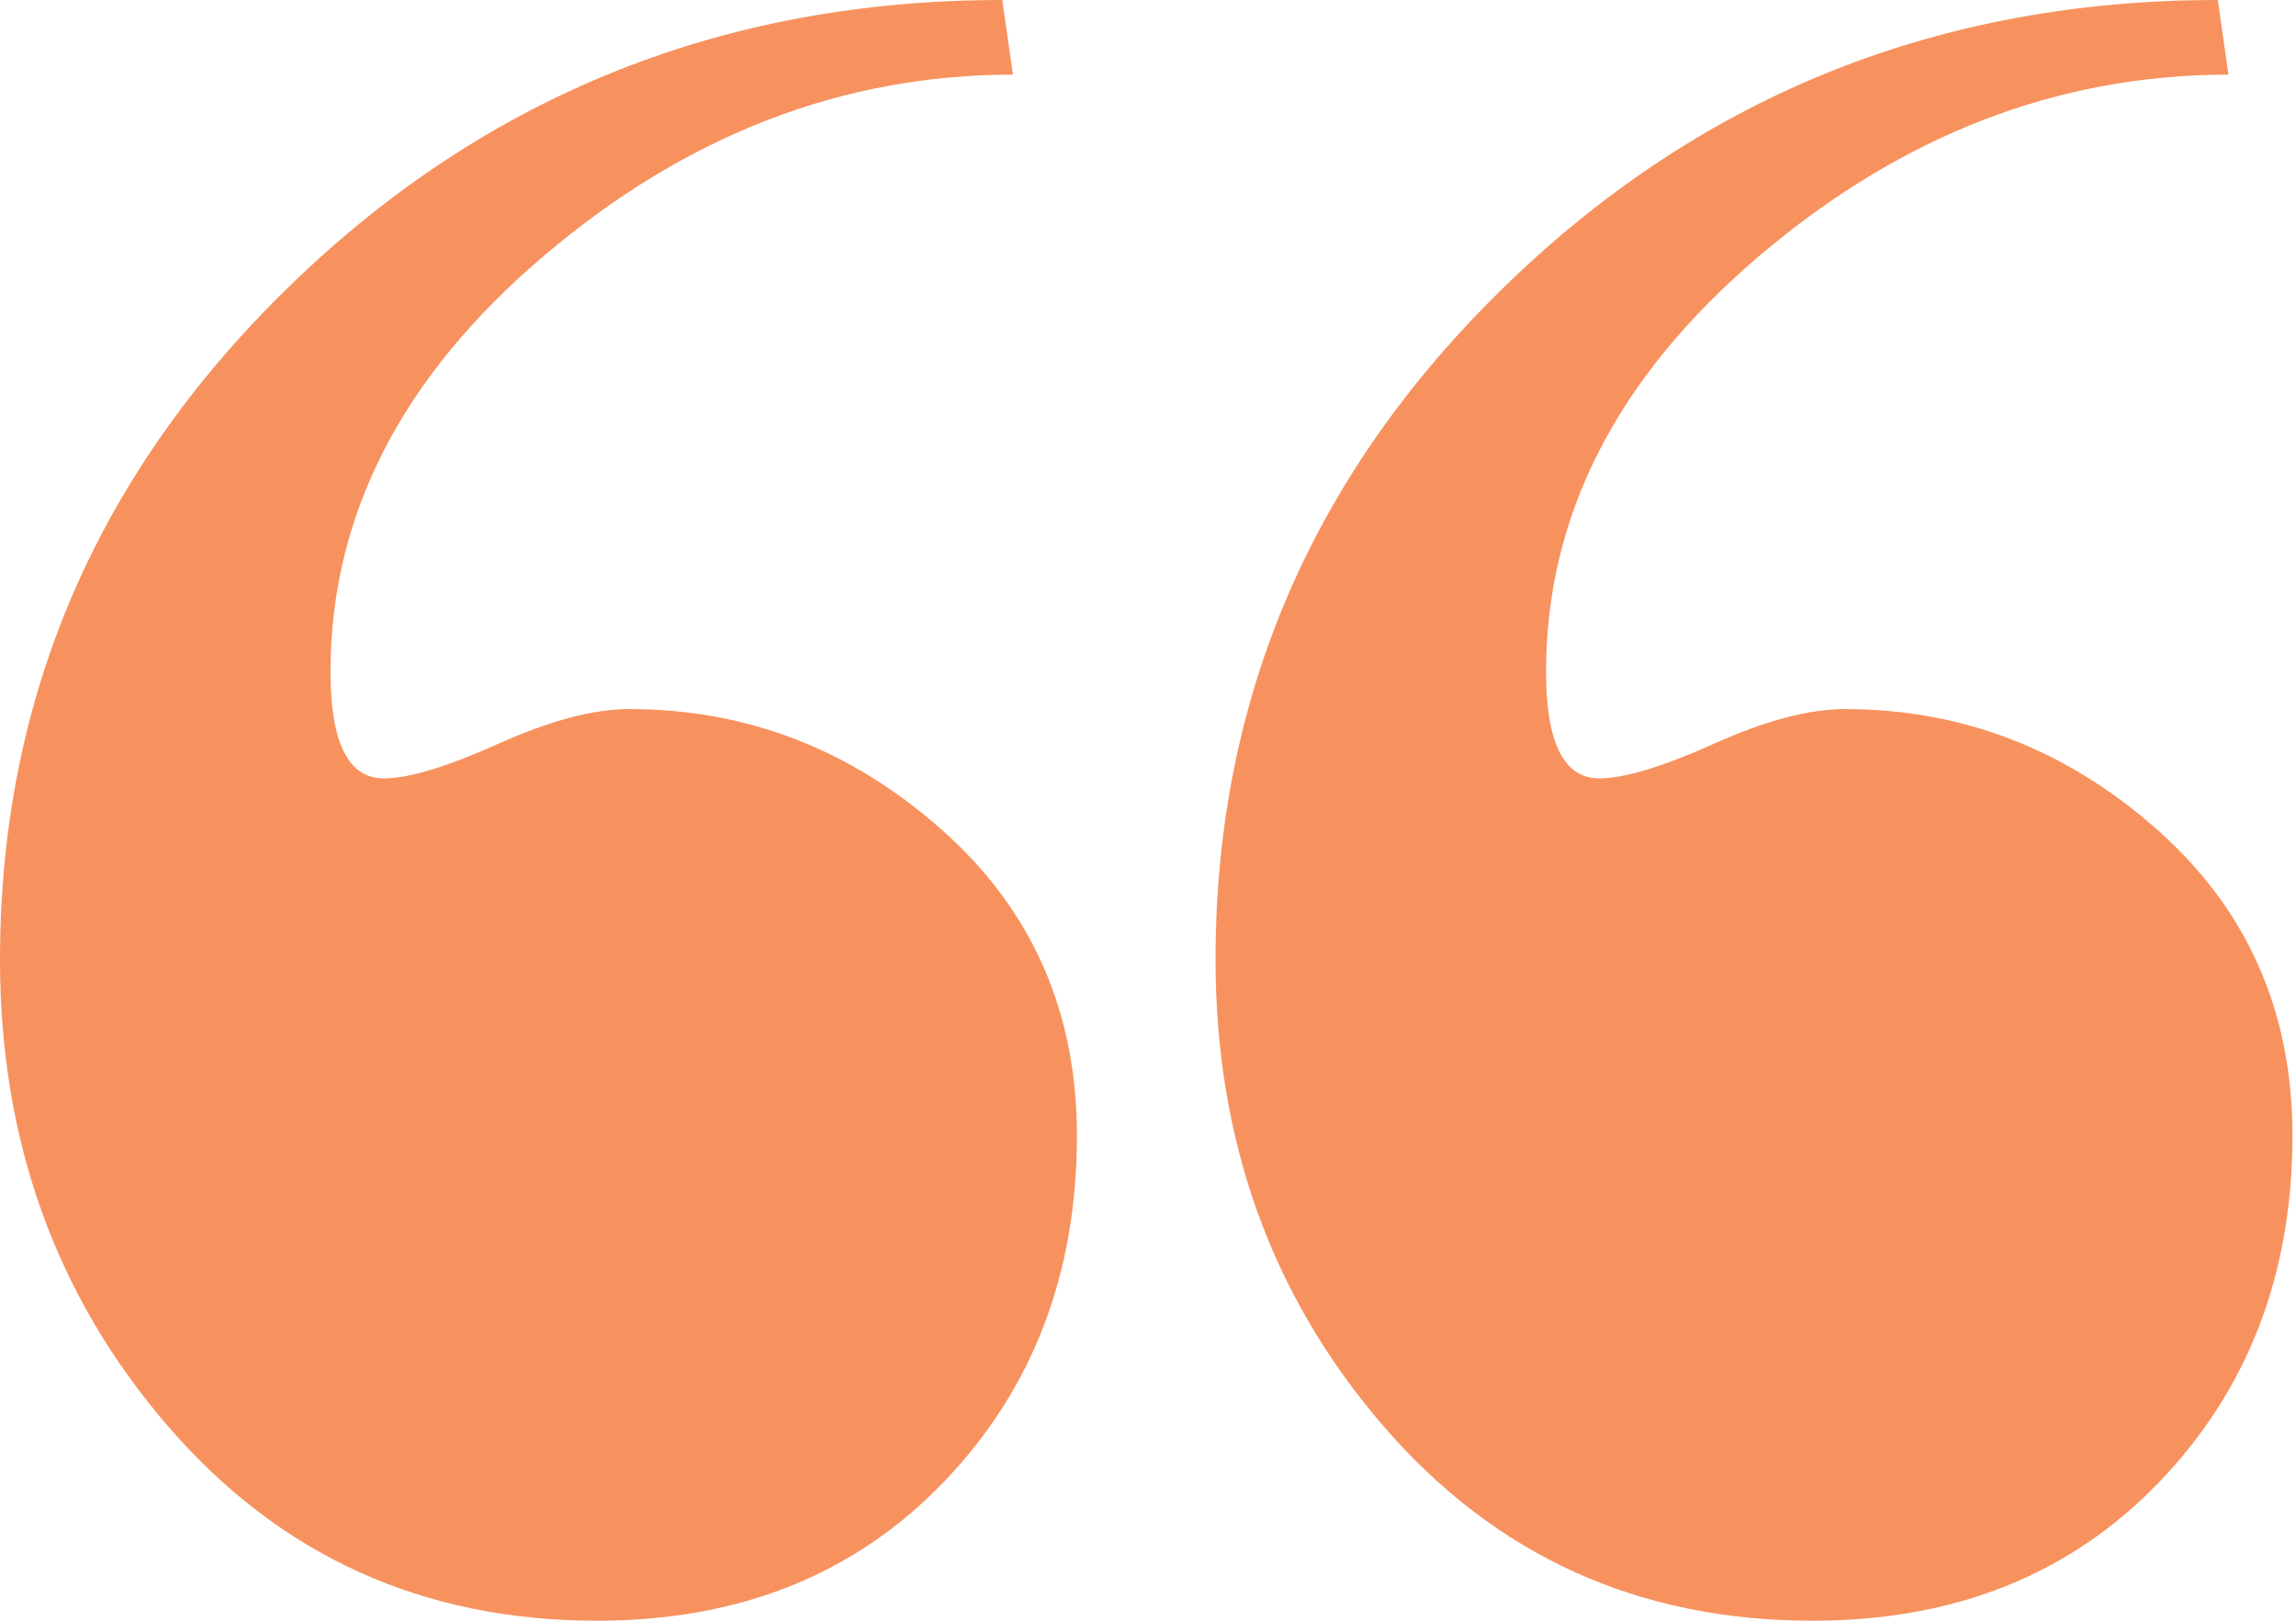
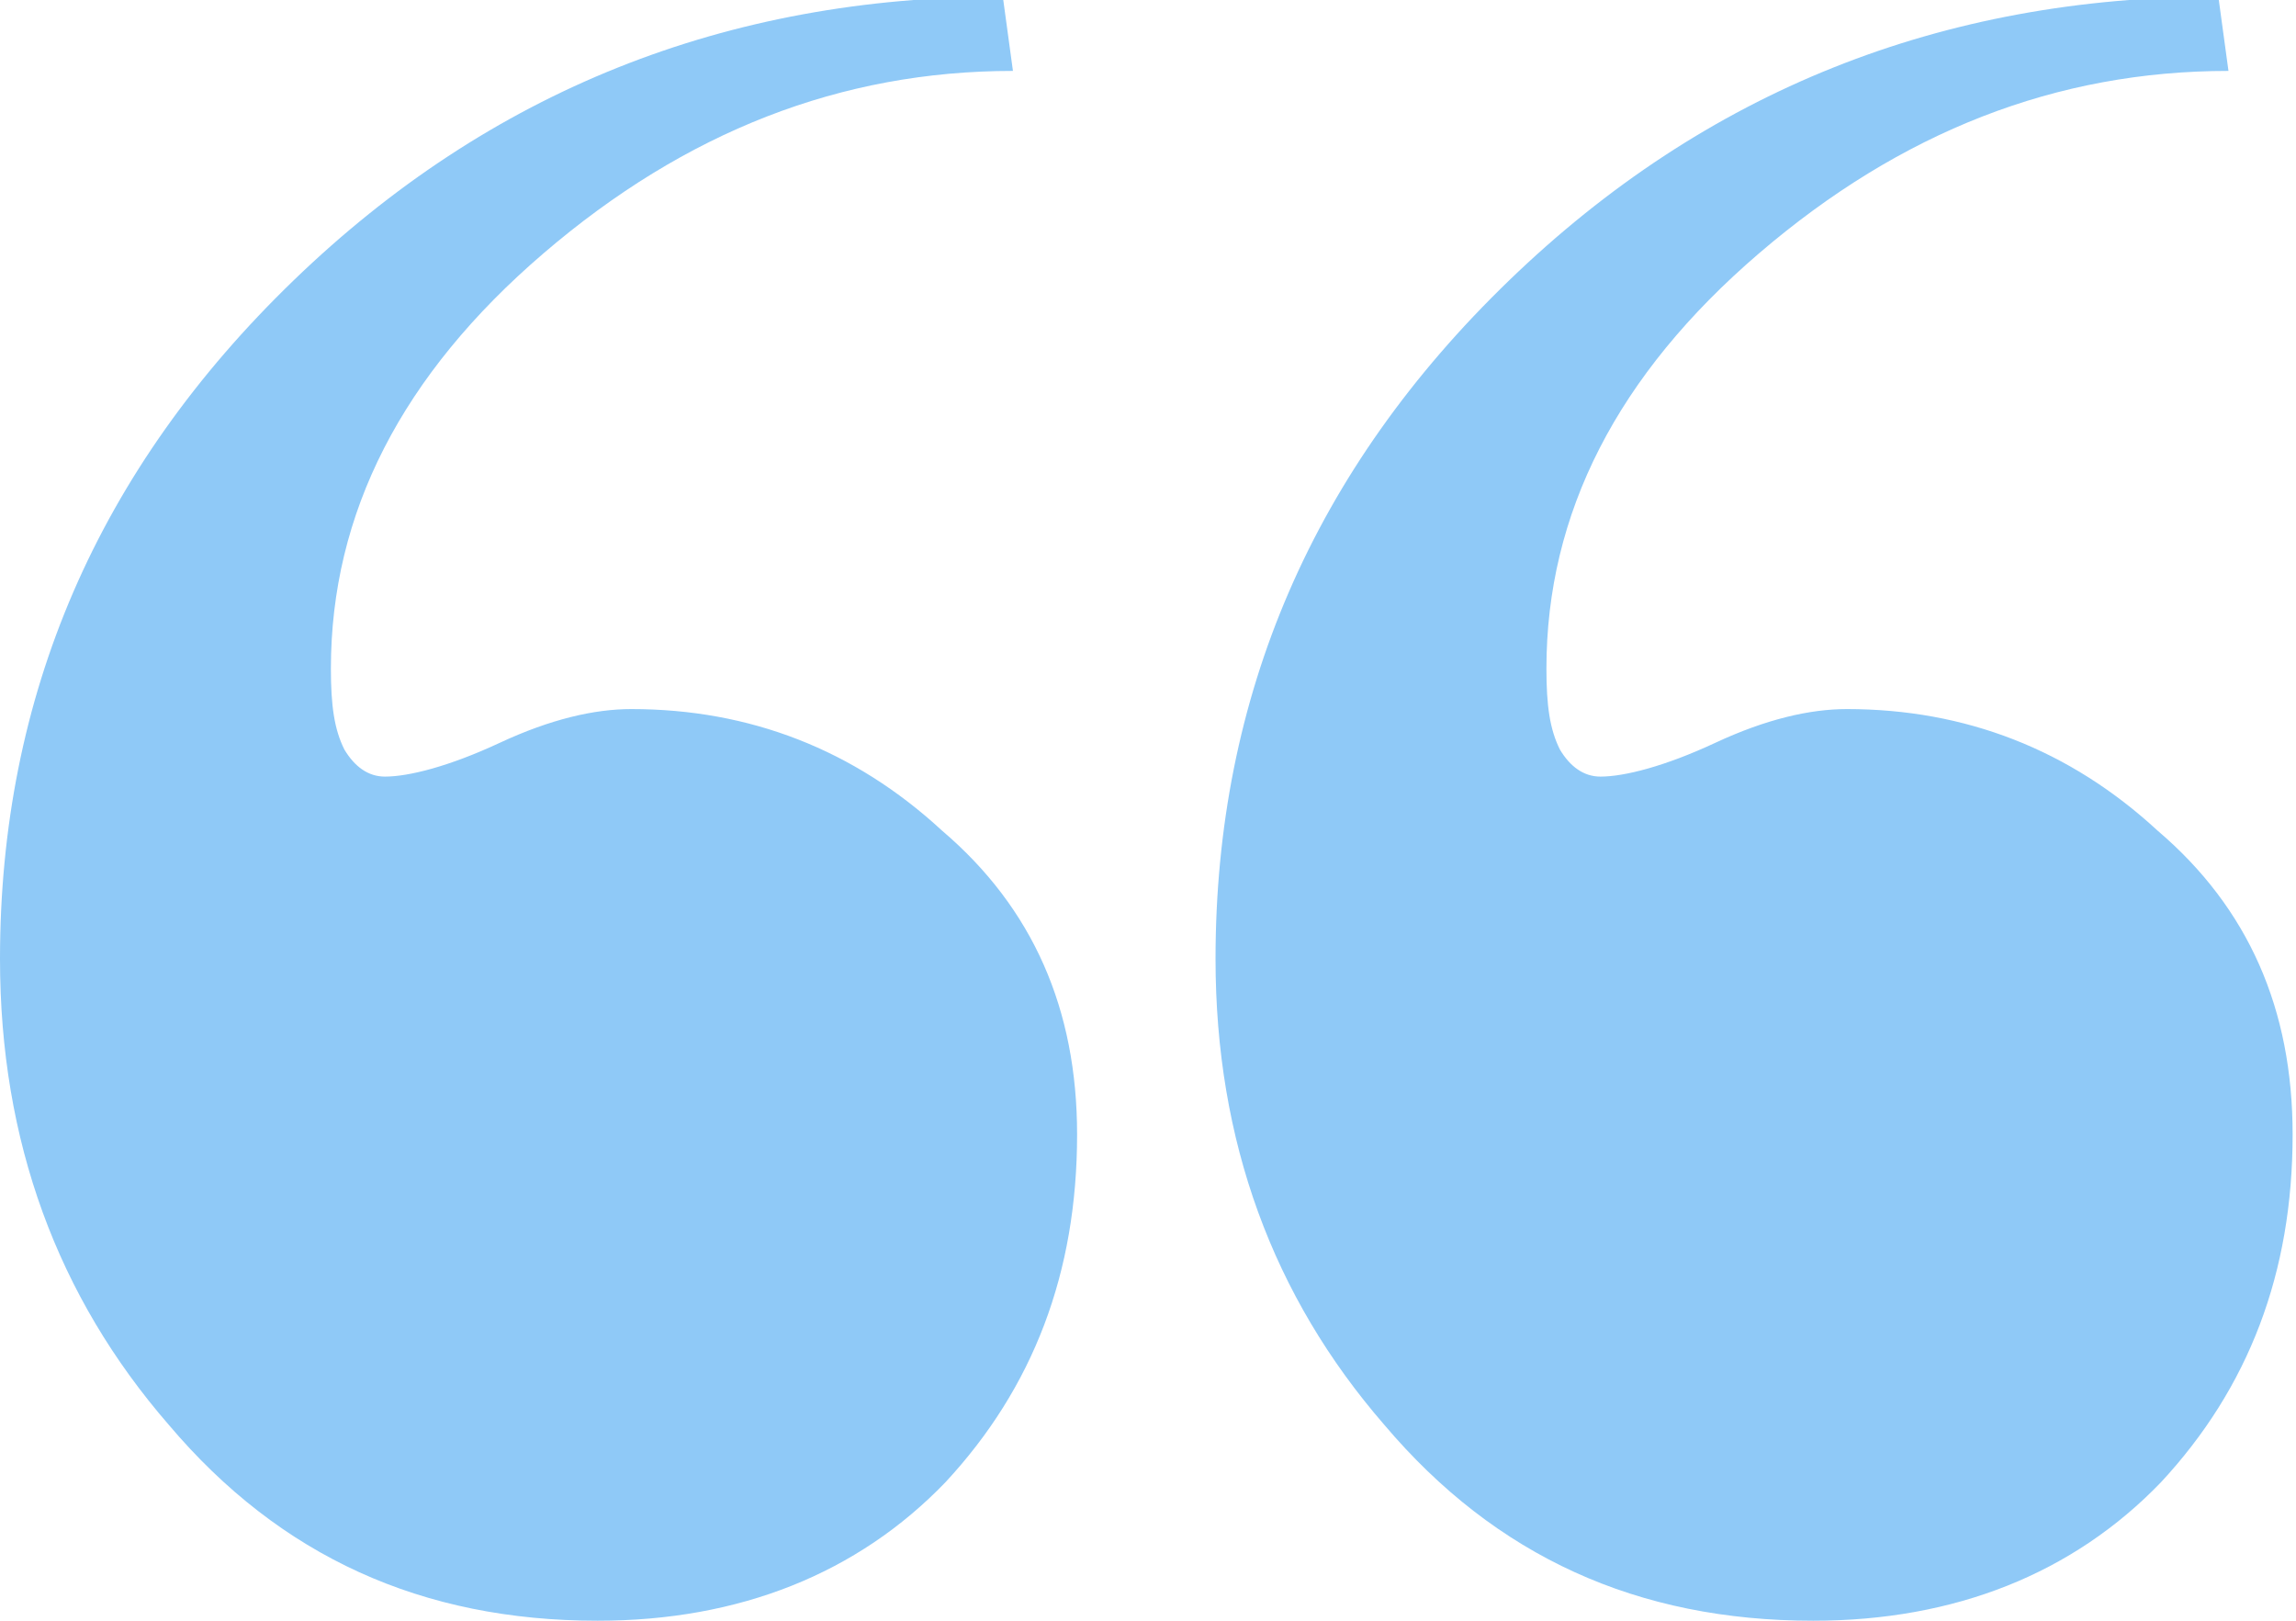
- <svg xmlns="http://www.w3.org/2000/svg" width="68px" height="48px" viewBox="0 0 68 48" version="1.1">
-   <defs />
-   <g id="HOME---design" stroke="none" stroke-width="1" fill="none" fill-rule="evenodd">
-     <g id="dragonflysg_design_desktop" transform="translate(-324, -6229)" fill="#F7925F">
+ <svg xmlns="http://www.w3.org/2000/svg" version="1.1" id="Layer_1" x="0px" y="0px" viewBox="0 0 68 48" style="enable-background:new 0 0 68 48;" xml:space="preserve">
+   <style type="text/css">
+ 	.st0{fill:#8FC9F7;}
+ </style>
+   <g id="HOME---design">
+     <g id="dragonflysg_design_desktop" transform="translate(-324, -6229)">
      <g id="section-testimonials" transform="translate(-4, 5916)">
-         <path d="M395.895,346.632 C395.895,350.737 394.579,354.158 391.947,356.895 C389.316,359.632 385.895,361 381.684,361 C376.526,361 372.289,359.079 368.974,355.237 C365.658,351.395 364,346.79 364,341.421 C364,333.632 366.895,326.947 372.684,321.368 C378.474,315.789 385.474,313 393.684,313 L394,315.211 C388.947,315.211 384.316,317 380.105,320.579 C375.895,324.158 373.789,328.263 373.789,332.895 C373.789,333.947 373.921,334.737 374.184,335.263 C374.447,335.789 374.842,336.053 375.368,336.053 C376.105,336.053 377.237,335.711 378.763,335.026 C380.289,334.342 381.579,334 382.632,334 C386.105,334 389.184,335.184 391.868,337.553 C394.553,339.921 395.895,342.947 395.895,346.632 Z M359.895,346.632 C359.895,350.737 358.579,354.158 355.947,356.895 C353.316,359.632 349.895,361 345.684,361 C340.526,361 336.289,359.079 332.974,355.237 C329.658,351.395 328,346.79 328,341.421 C328,333.632 330.895,326.947 336.684,321.368 C342.474,315.789 349.474,313 357.684,313 L358,315.211 C352.947,315.211 348.316,317 344.105,320.579 C339.895,324.158 337.789,328.263 337.789,332.895 C337.789,333.947 337.921,334.737 338.184,335.263 C338.447,335.789 338.842,336.053 339.368,336.053 C340.105,336.053 341.237,335.711 342.763,335.026 C344.289,334.342 345.579,334 346.632,334 C350.105,334 353.184,335.184 355.868,337.553 C358.553,339.921 359.895,342.947 359.895,346.632 Z" id="icon-quote-open" />
+         <path id="icon-quote-open" class="st0" d="M395.9,346.6c0,4.1-1.3,7.5-3.9,10.3c-2.6,2.7-6.1,4.1-10.3,4.1     c-5.2,0-9.4-1.9-12.7-5.8c-3.3-3.8-5-8.4-5-13.8c0-7.8,2.9-14.5,8.7-20.1c5.8-5.6,12.8-8.4,21-8.4l0.3,2.2     c-5.1,0-9.7,1.8-13.9,5.4c-4.2,3.6-6.3,7.7-6.3,12.3c0,1.1,0.1,1.8,0.4,2.4c0.3,0.5,0.7,0.8,1.2,0.8c0.7,0,1.9-0.3,3.4-1     c1.5-0.7,2.8-1,3.9-1c3.5,0,6.6,1.2,9.2,3.6C394.6,339.9,395.9,342.9,395.9,346.6z M359.9,346.6c0,4.1-1.3,7.5-3.9,10.3     c-2.6,2.7-6.1,4.1-10.3,4.1c-5.2,0-9.4-1.9-12.7-5.8c-3.3-3.8-5-8.4-5-13.8c0-7.8,2.9-14.5,8.7-20.1c5.8-5.6,12.8-8.4,21-8.4     l0.3,2.2c-5.1,0-9.7,1.8-13.9,5.4c-4.2,3.6-6.3,7.7-6.3,12.3c0,1.1,0.1,1.8,0.4,2.4c0.3,0.5,0.7,0.8,1.2,0.8c0.7,0,1.9-0.3,3.4-1     c1.5-0.7,2.8-1,3.9-1c3.5,0,6.6,1.2,9.2,3.6C358.6,339.9,359.9,342.9,359.9,346.6z" />
      </g>
    </g>
  </g>
</svg>
